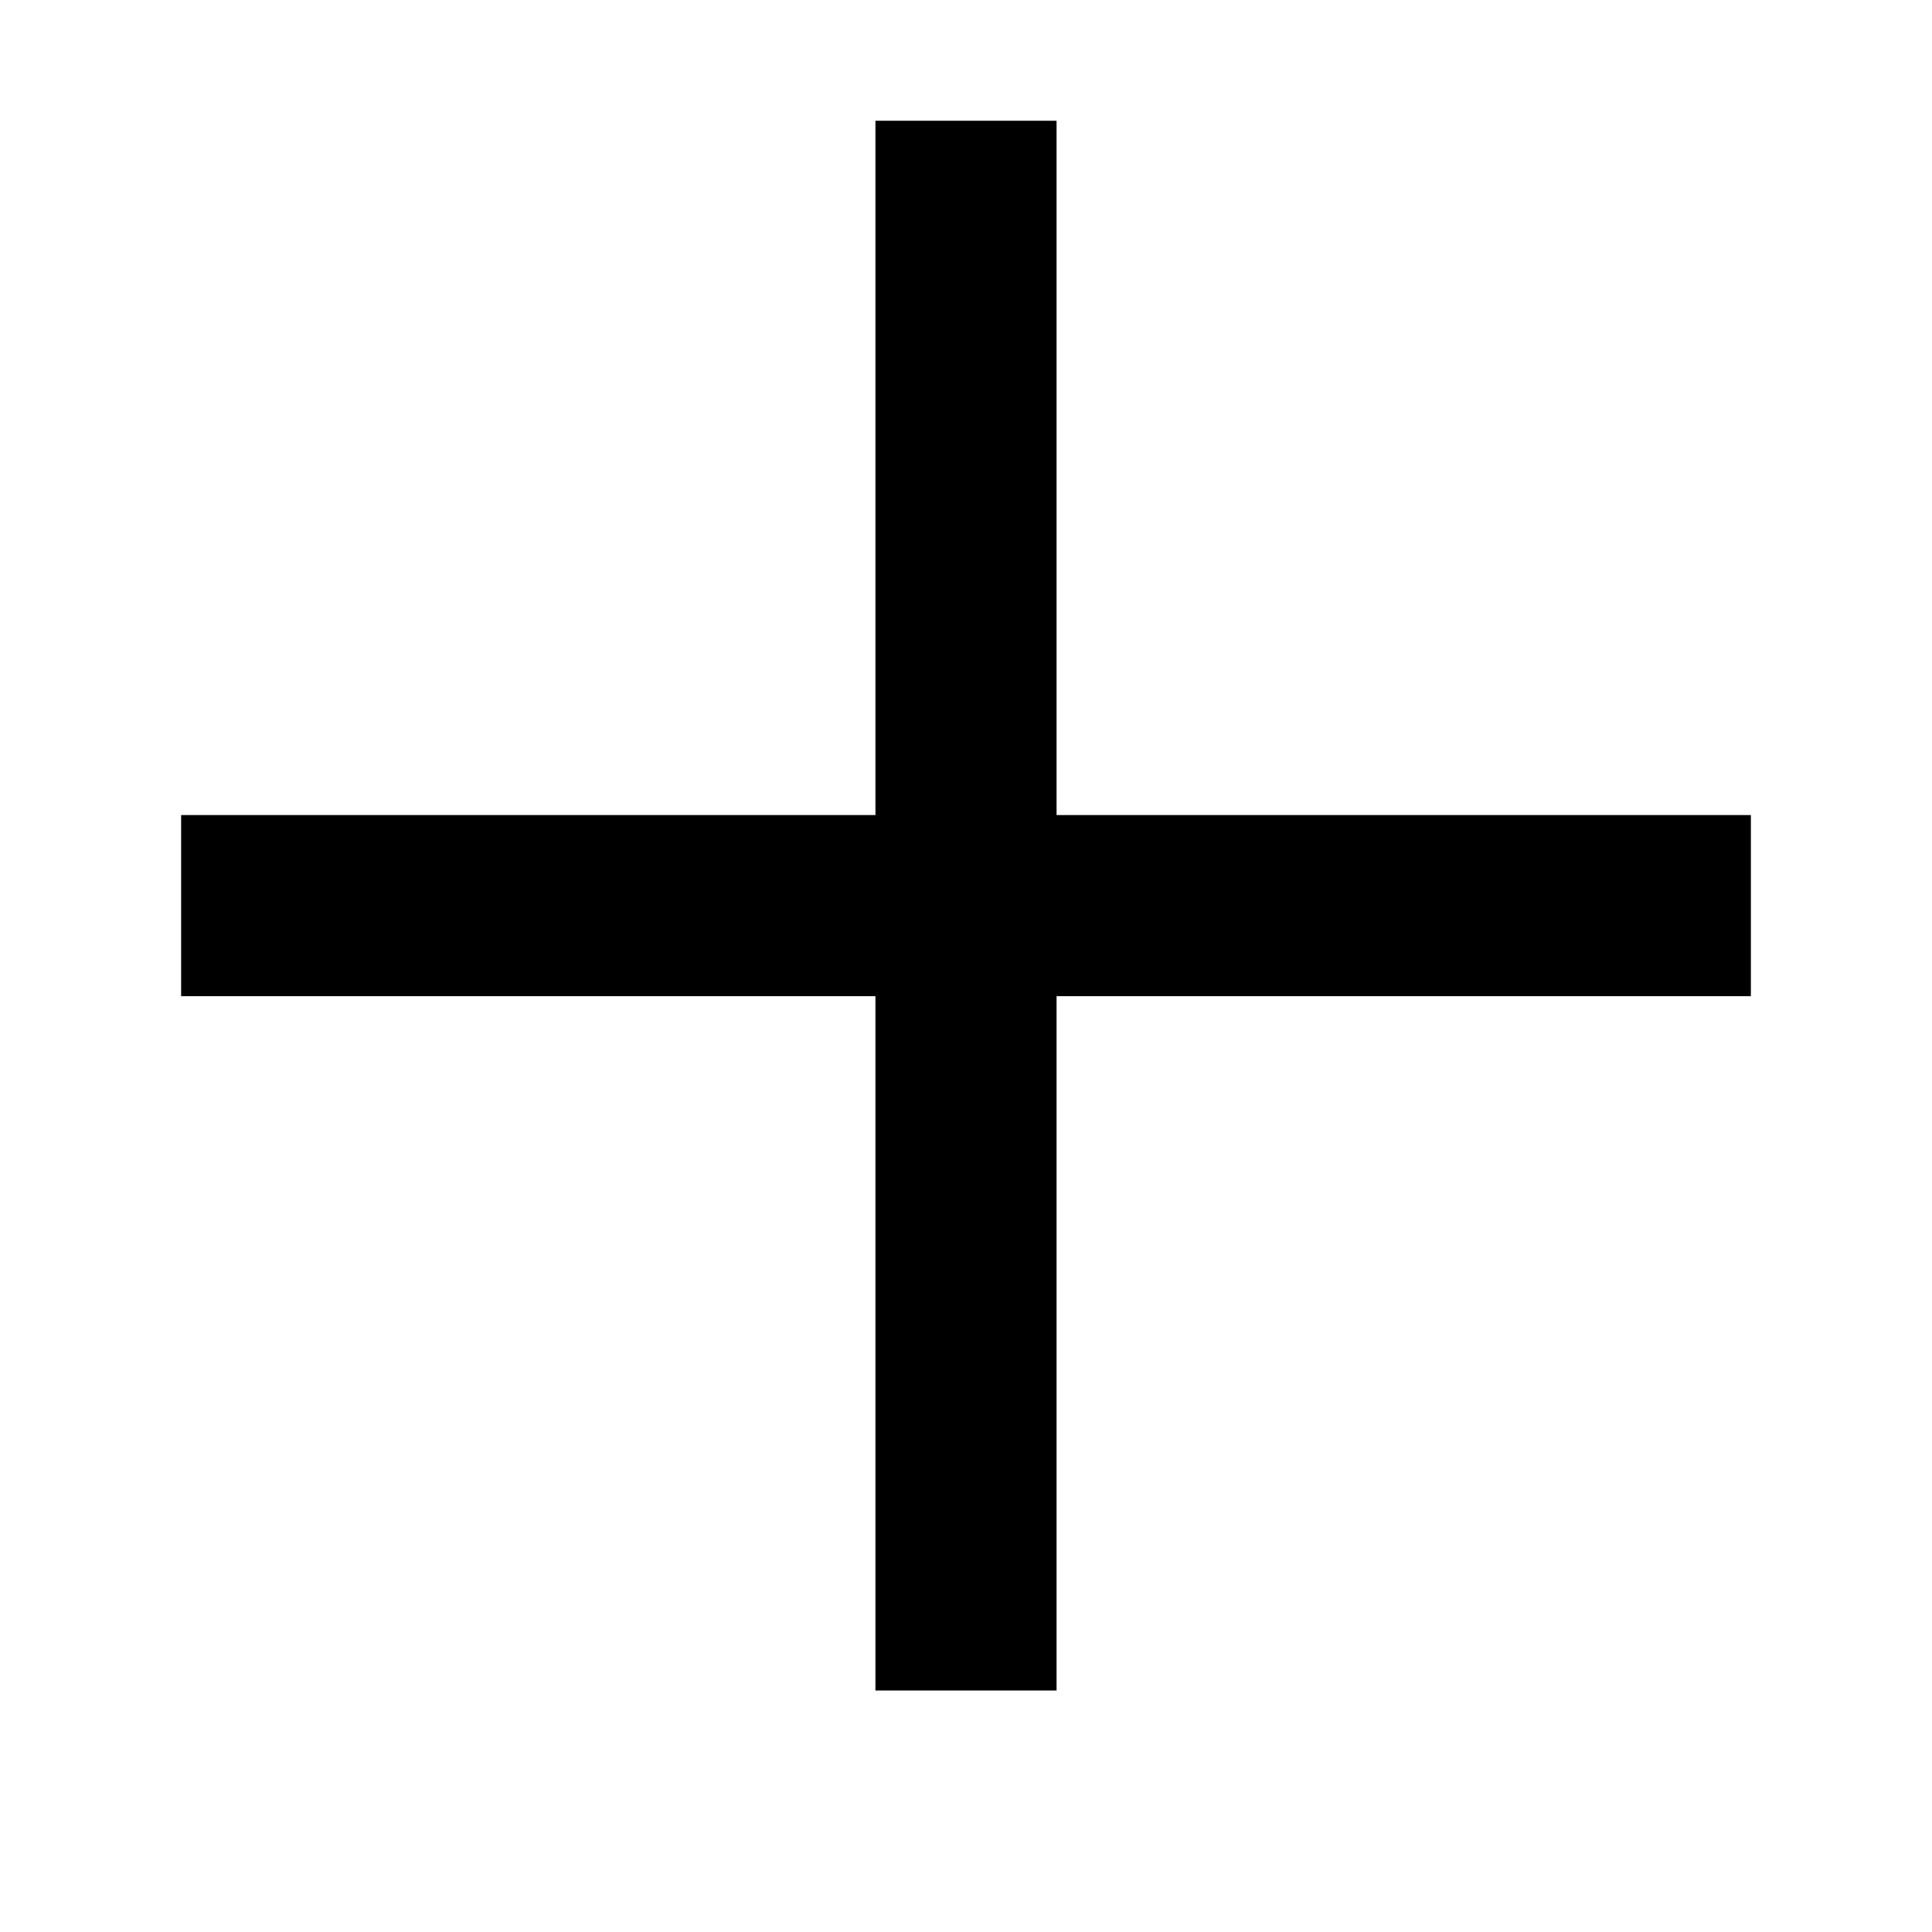
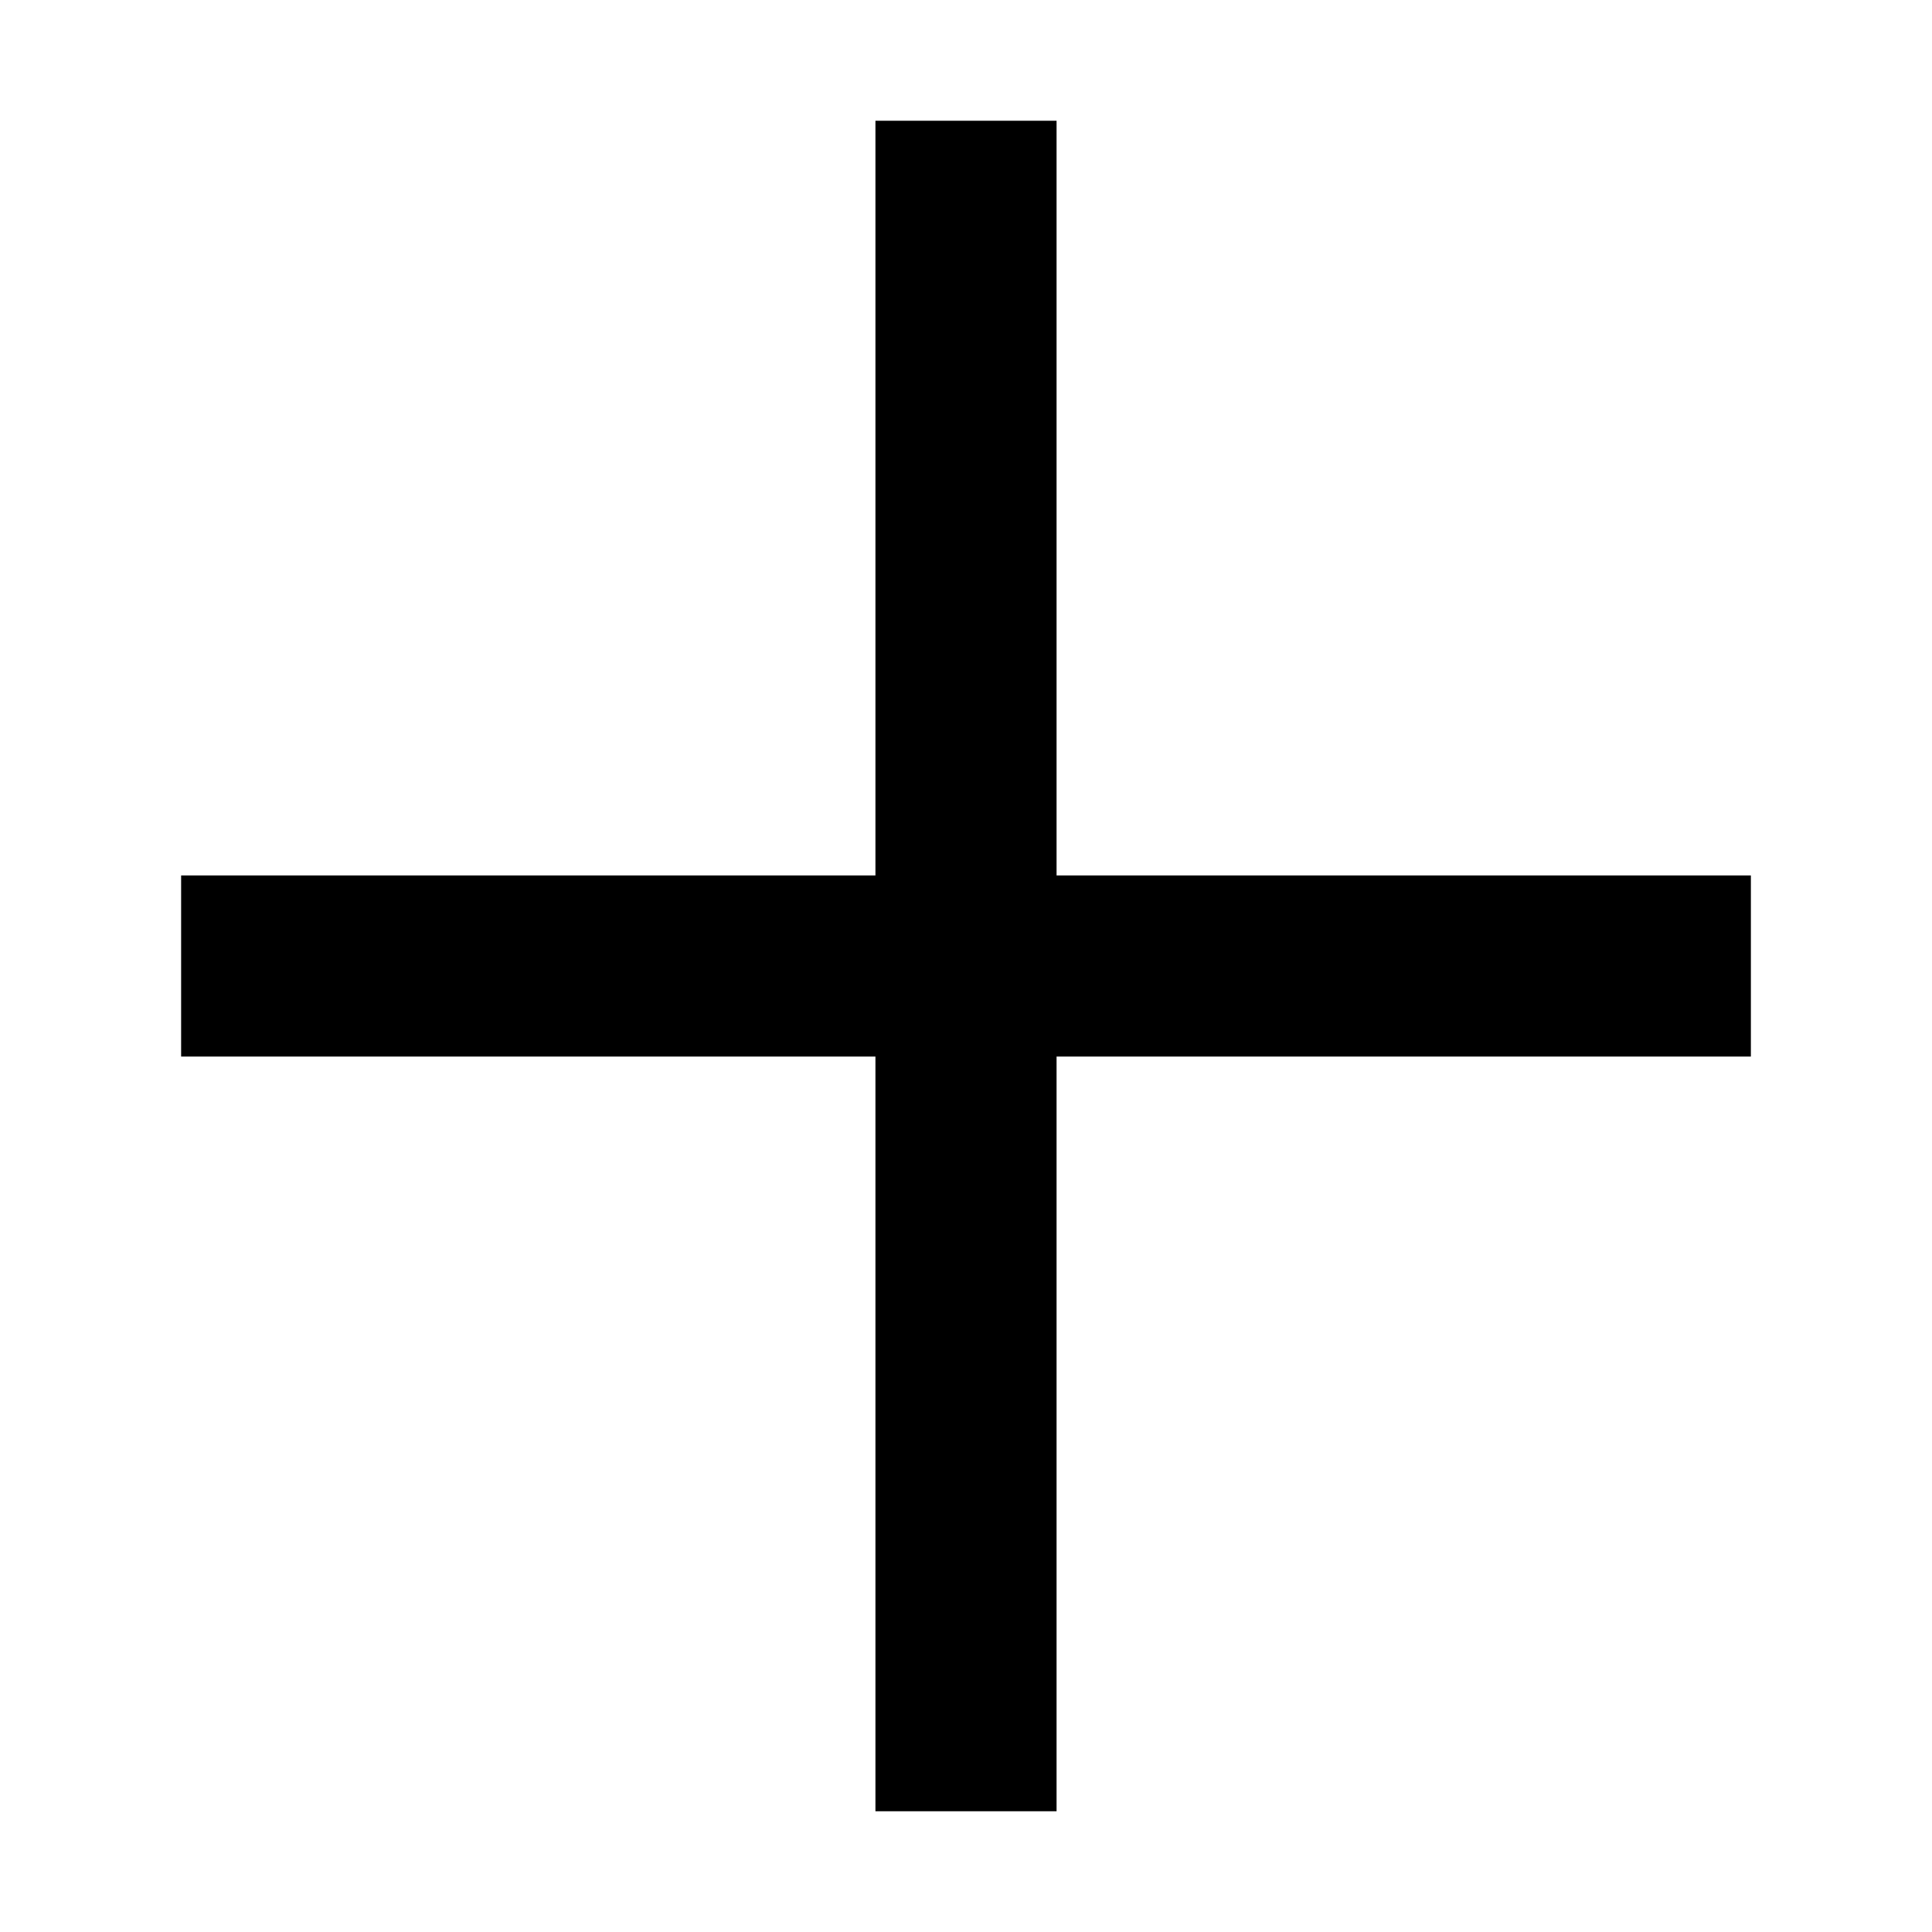
- <svg stroke-linejoin="round" viewBox="0 0 16 16" width="1em" height="1em">
-   <path fill-rule="evenodd" clip-rule="evenodd" d="M8.75 1.75V1H7.25V1.75V6.75H2.25H1.5V8.25H2.25H7.25V13.25V14H8.75V13.25V8.25H13.75H14.5V6.75H13.75H8.75V1.75Z" fill="currentColor" />
+ <svg aria-hidden="true" height="1em" stroke-linejoin="round" viewBox="0 0 16 16" width="1em">
+   <path fill-rule="evenodd" clip-rule="evenodd" d="M 8.75,1 H7.25 V7.25 H1.5 V8.75 H7.25 V15 H8.75 V8.75 H14.5 V7.25 H8.75 V1.75 Z" fill="currentColor" />
</svg>
